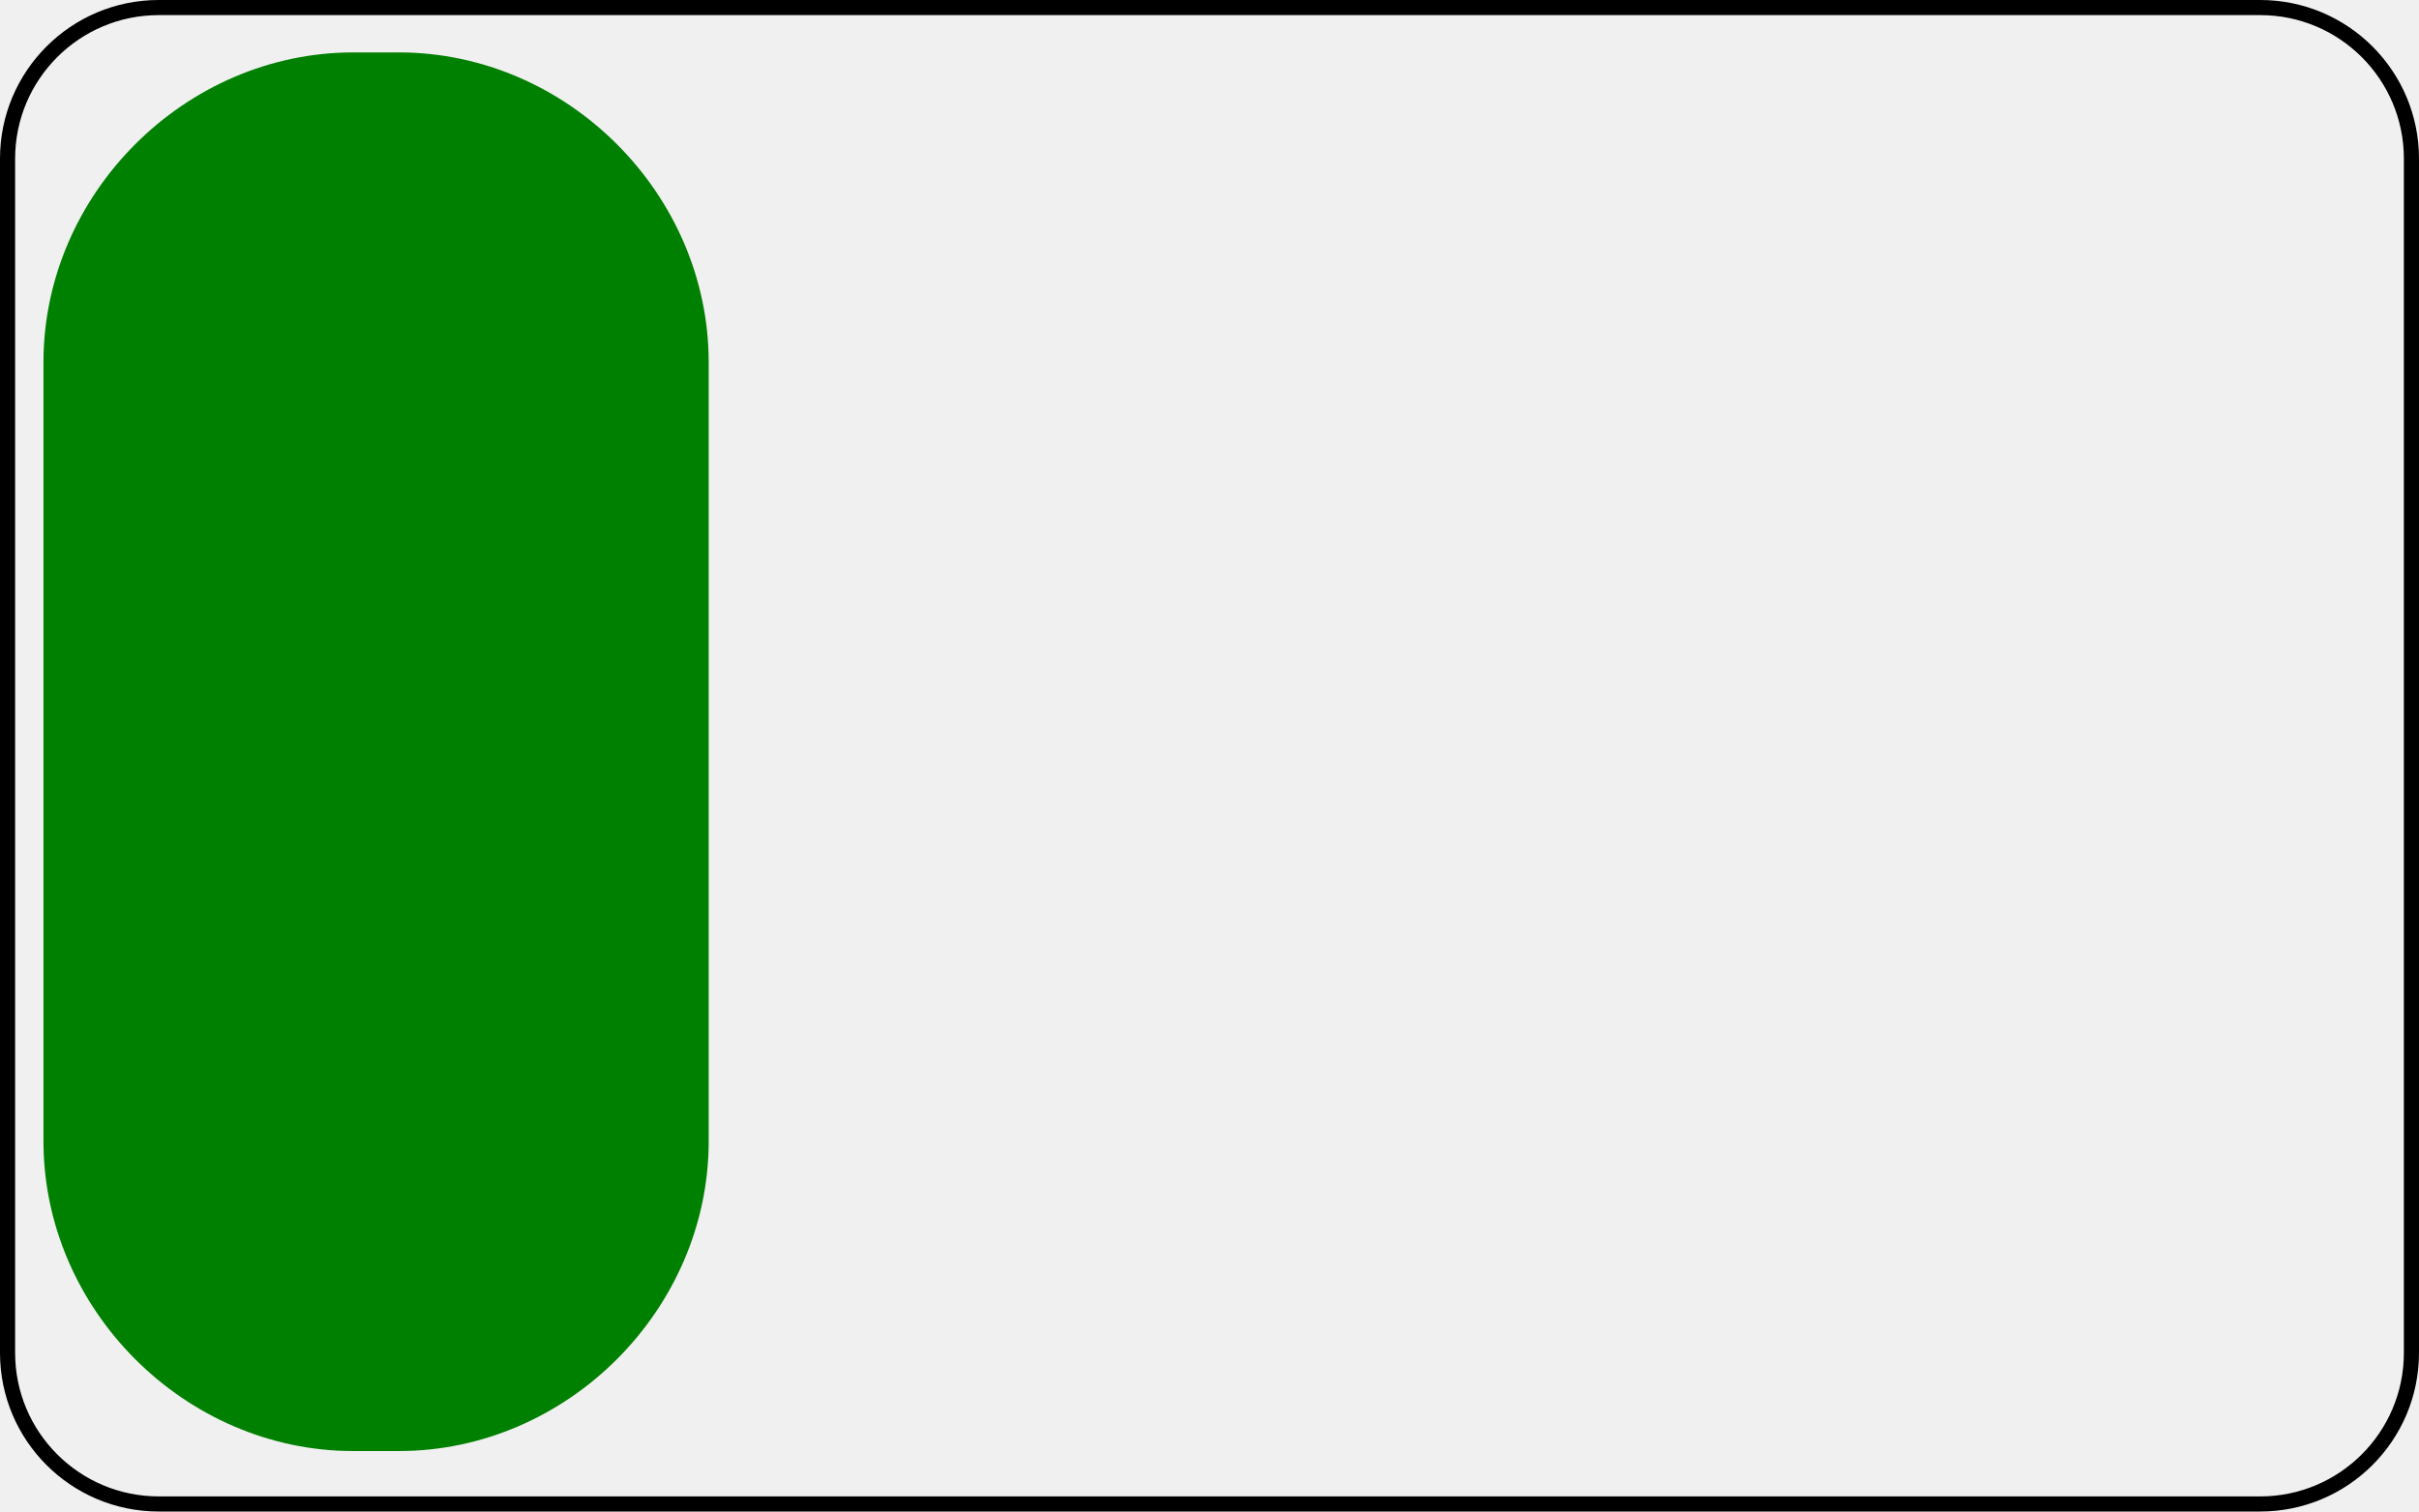
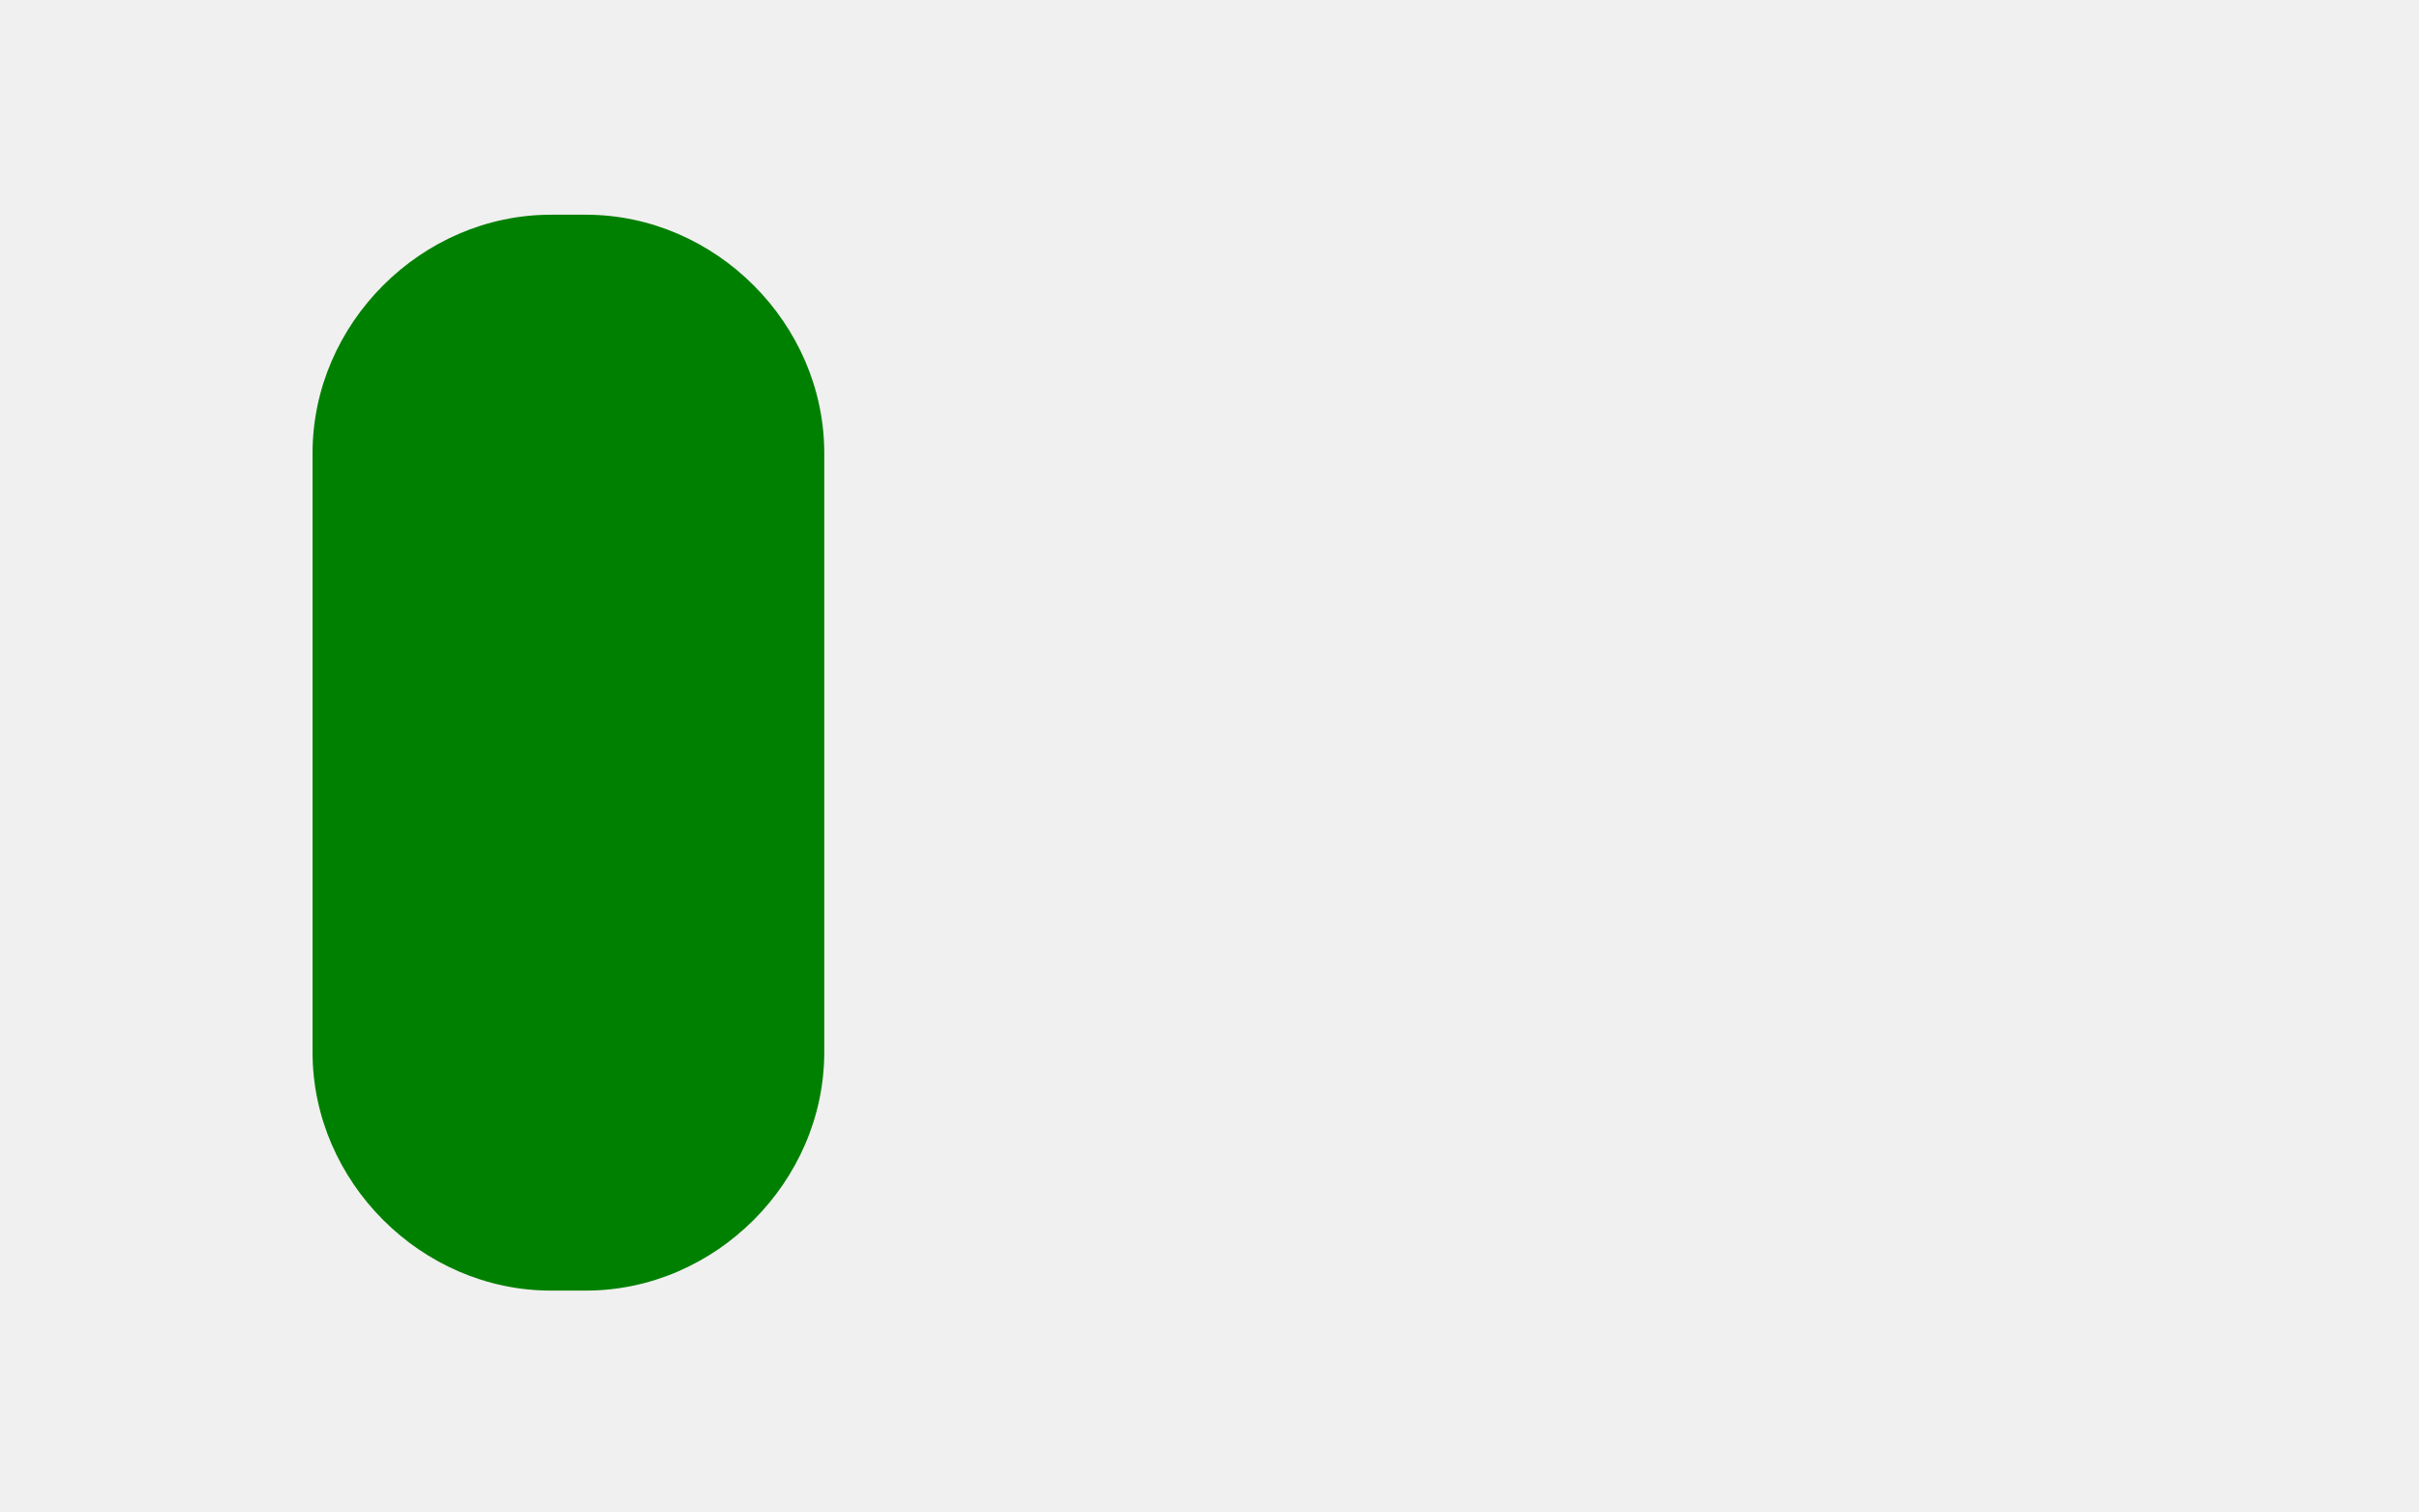
- <svg xmlns="http://www.w3.org/2000/svg" width="160.0" height="100.0" viewBox="0 0 320.0 200.0">
+ <svg xmlns="http://www.w3.org/2000/svg" width="160.0" height="100.0" viewBox="-30.0 -30.0 380.0 260.0">
  <defs>
    <path id="squiggle" d="m67.893,12.747c43.231,-6.717 107.353,6.61 121.029,58.746c13.676,52.137 -44.849,161.467 -45.071,204.651c4.566,56.96 83.805,87.929 22.33,105.806c-61.476,17.877 -126.122,-1.855 -143.733,-41.934c-17.61,-40.079 49.275,-120.109 46.148,-188.092c-3.126,-67.983 -21.874,-70.257 -49.613,-80.177c-27.739,-9.92 5.679,-52.283 48.91,-59z" />
    <path id="oval" d="m11.5,95.867c0,-44.557 37.443,-82 82,-82l12,0c44.557,0 82,37.443 82,82l0,206.133c0,44.557 -37.443,82 -82,82l-12,0c-44.557,0 -82,-37.443 -82,-82l0,-206.133z" />
    <path id="diamond" d="m98.545,10.312l-87.83,189.331l88.201,189.644l88.942,-190.363l-89.313,-188.612z" />
    <pattern id="pattern-stripe" width="2" height="20" patternUnits="userSpaceOnUse">
      <rect width="2" height="8" fill="#fff" />
    </pattern>
    <mask id="mask-stripe">
      <rect x="0" y="0" width="200" height="400" fill="url(#pattern-stripe)" />
    </mask>
  </defs>
  <use href="#oval" transform="translate(0.0, 0) scale(0.5)" fill="#008000" stroke="none" stroke-width="0" />
-   <rect x="1.0" y="1.0" width="318.0" height="198.0" rx="20.0" ry="20.0" fill="none" stroke="black" stroke-width="2" />
</svg>
